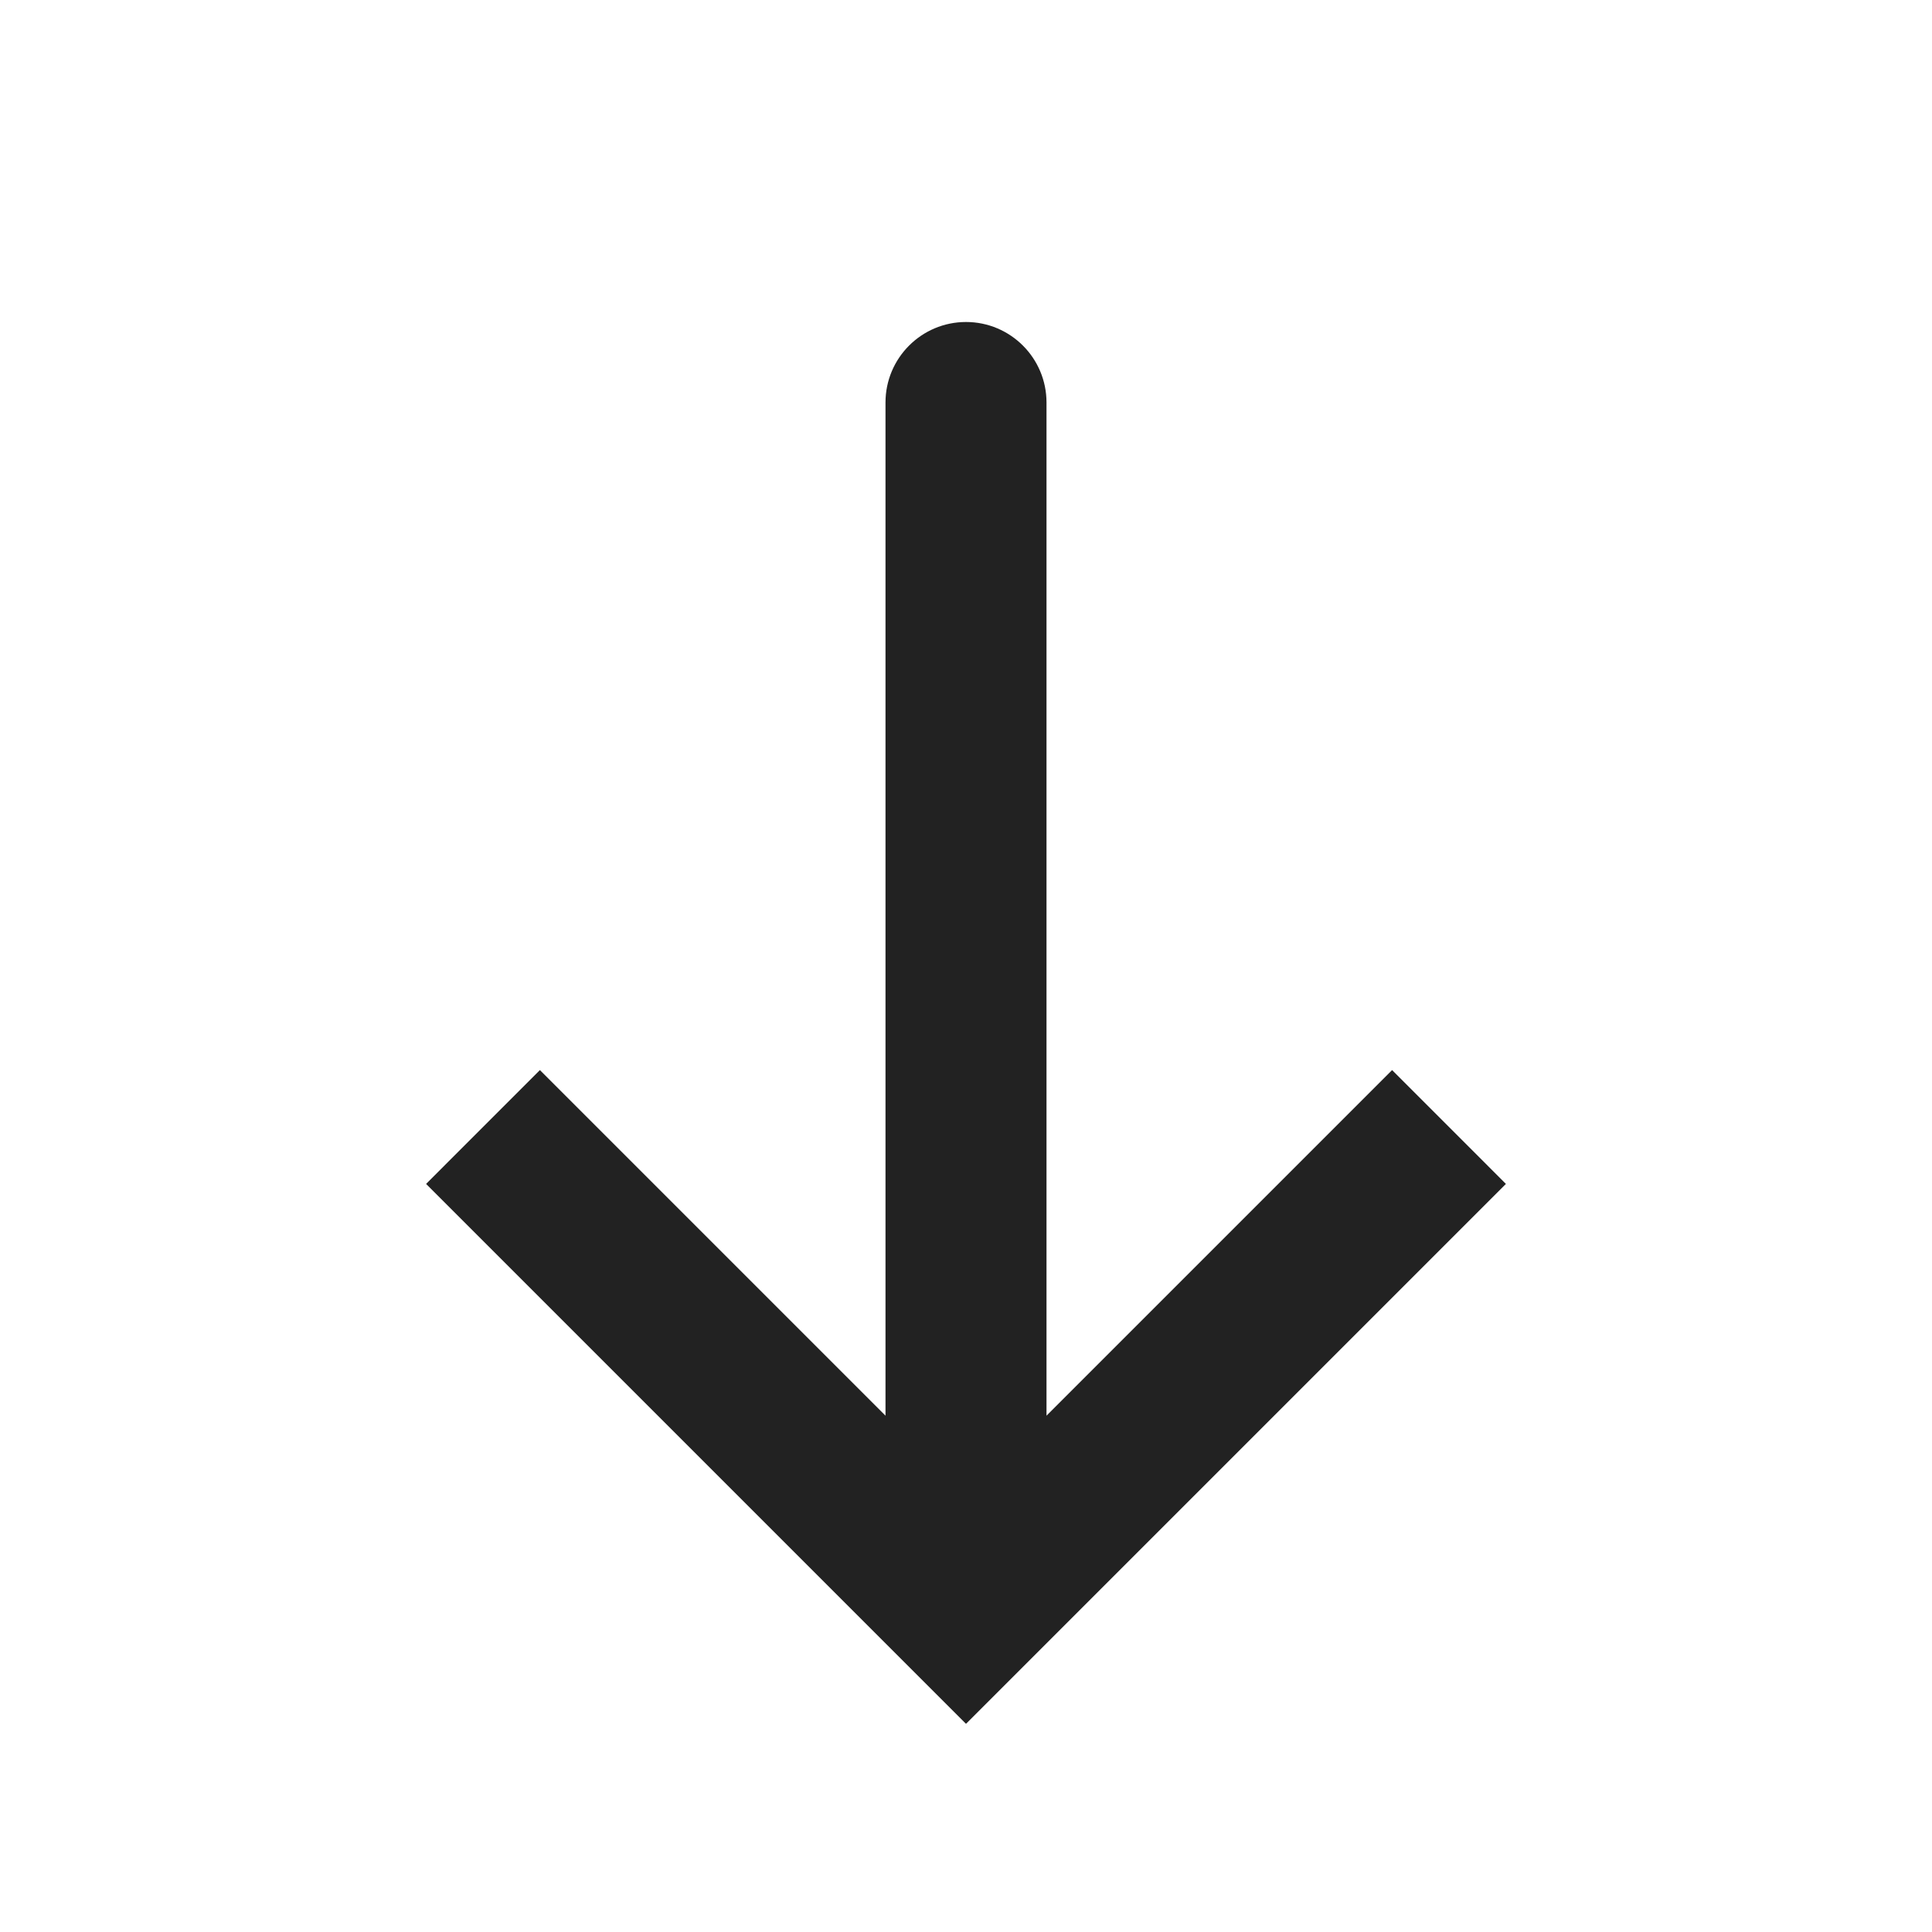
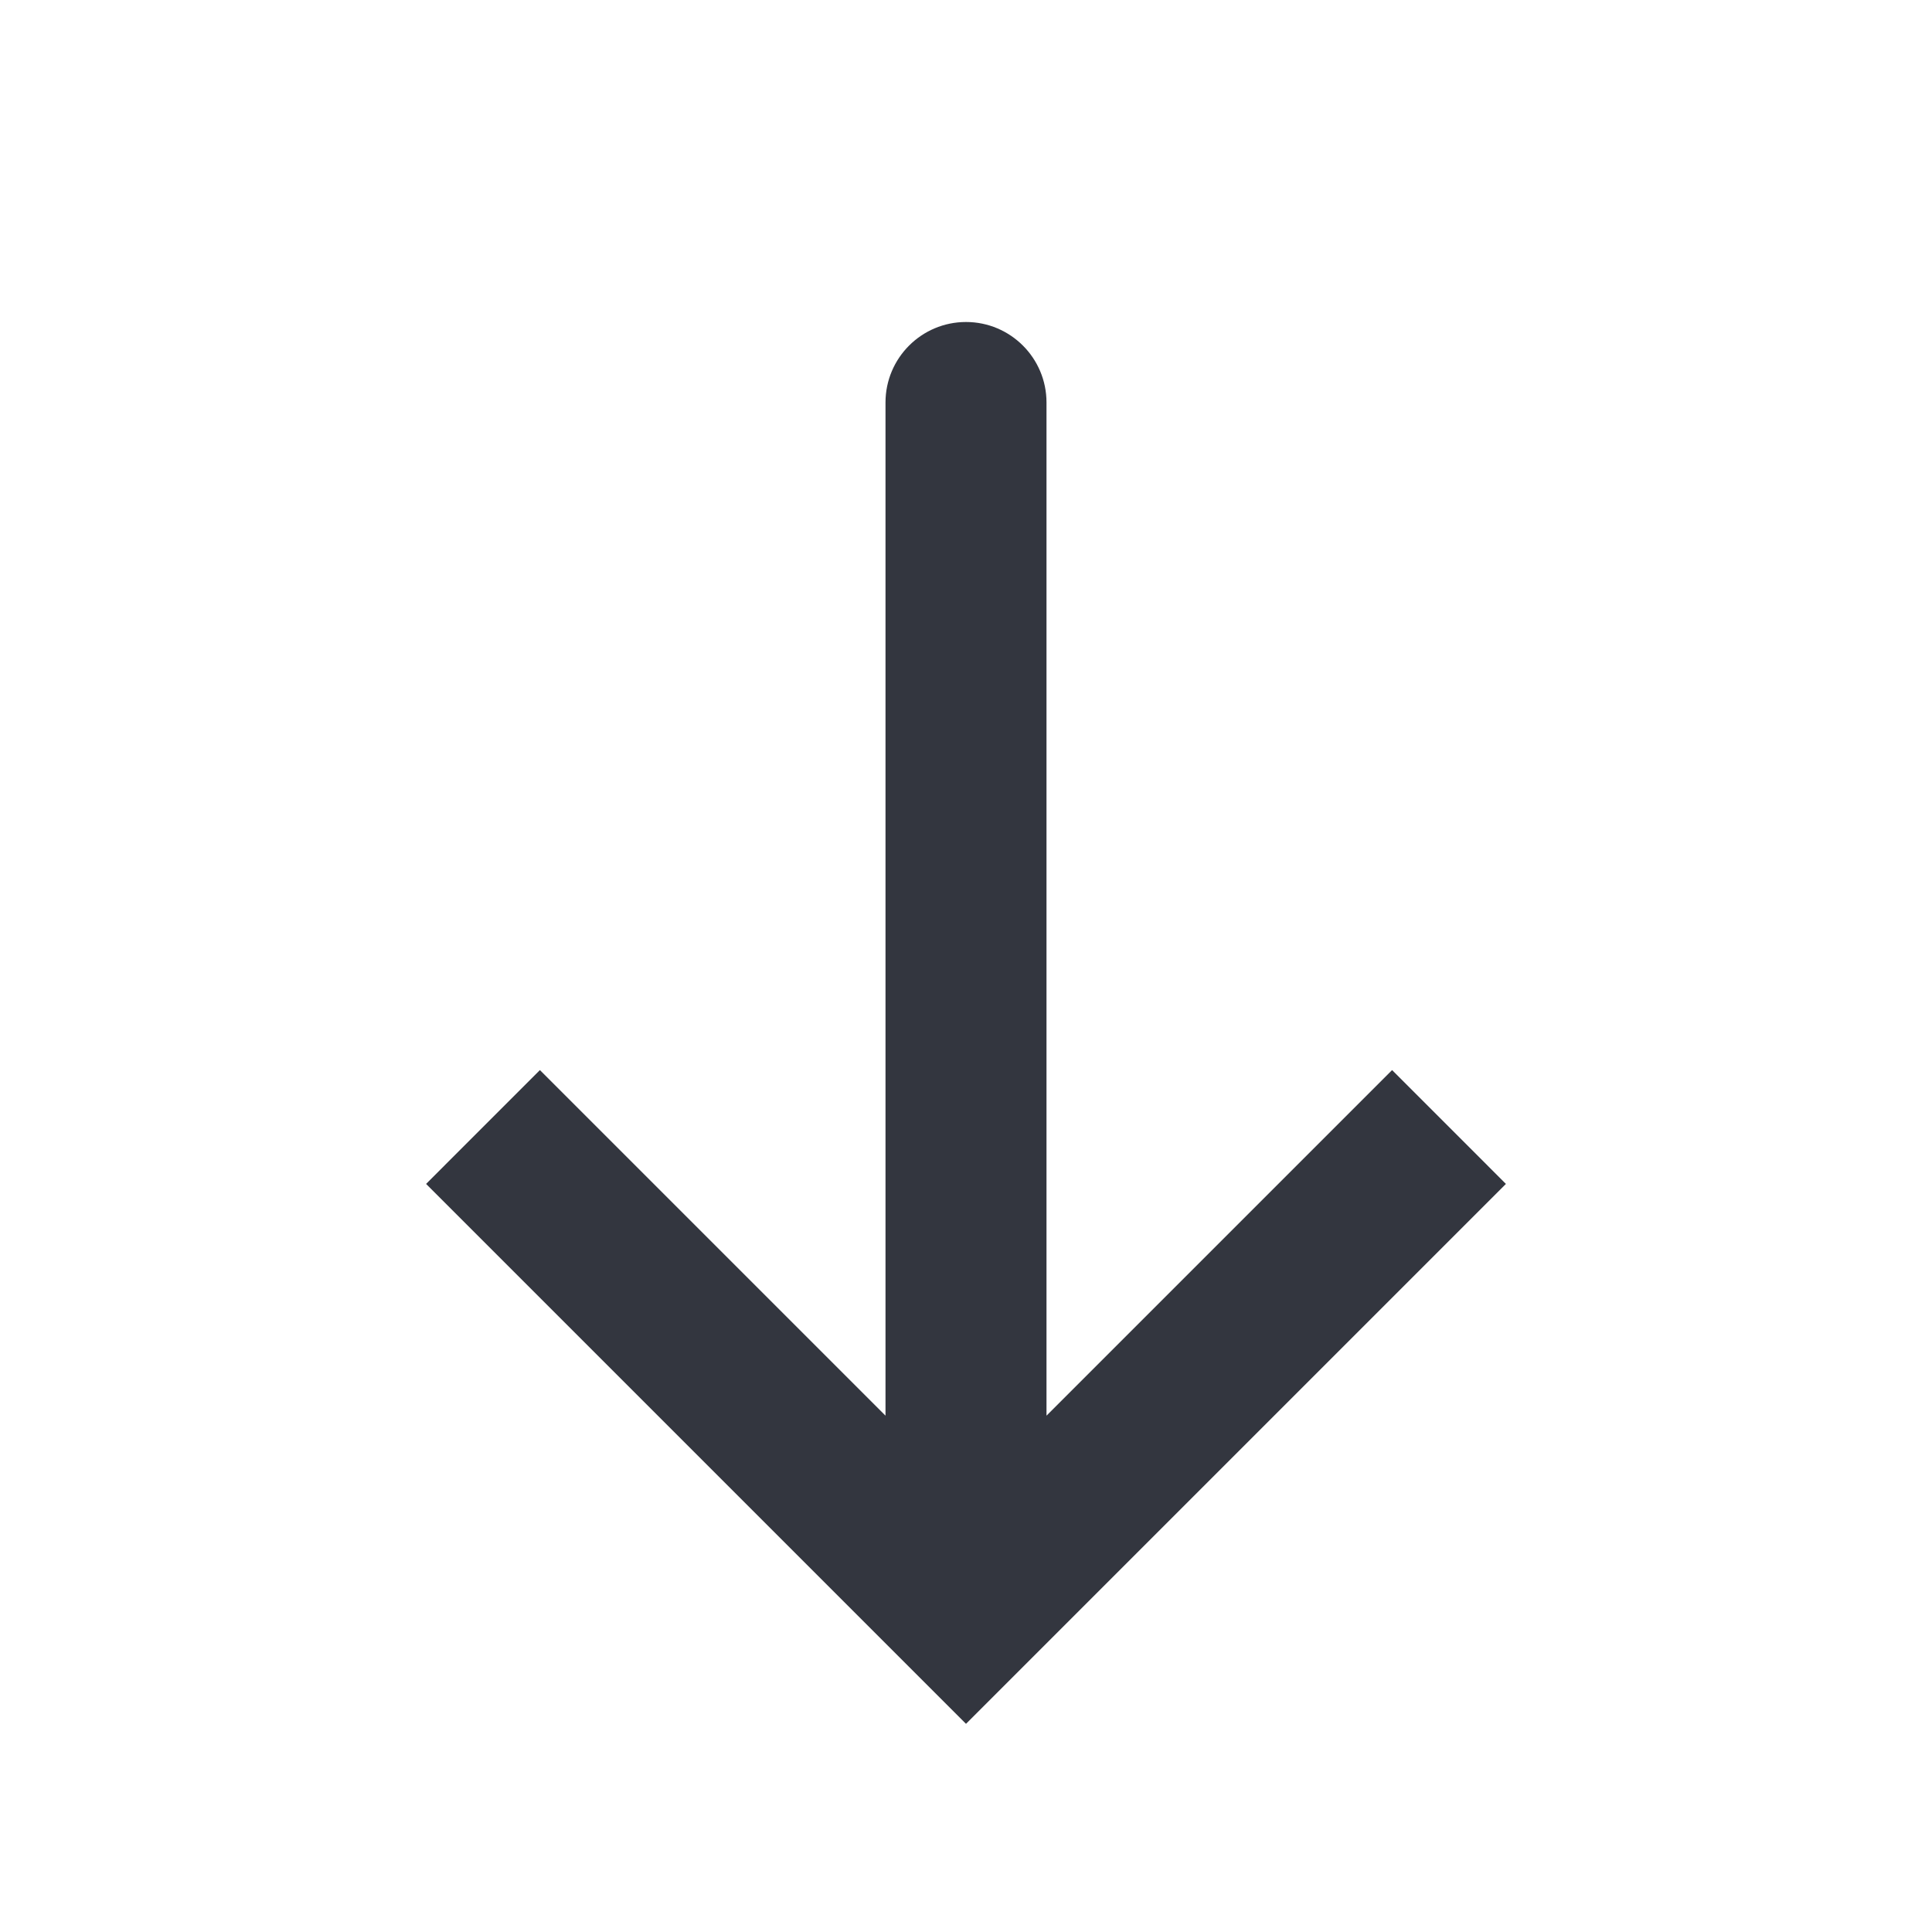
<svg xmlns="http://www.w3.org/2000/svg" width="24" height="24" viewBox="0 0 24 24" fill="none">
-   <path d="M12 20L11.293 20.707L12 21.414L12.707 20.707L12 20ZM13 5C13 4.448 12.552 4 12 4C11.448 4 11 4.448 11 5L13 5ZM5.293 14.707L11.293 20.707L12.707 19.293L6.707 13.293L5.293 14.707ZM12.707 20.707L18.707 14.707L17.293 13.293L11.293 19.293L12.707 20.707ZM13 20L13 5L11 5L11 20L13 20Z" fill="#222222" />
+   <path d="M12 20L11.293 20.707L12 21.414L12.707 20.707L12 20ZM13 5C13 4.448 12.552 4 12 4C11.448 4 11 4.448 11 5L13 5ZM5.293 14.707L11.293 20.707L12.707 19.293L6.707 13.293L5.293 14.707ZM12.707 20.707L18.707 14.707L17.293 13.293L11.293 19.293L12.707 20.707ZM13 20L13 5L11 5L11 20L13 20Z" fill="#33363F" />
</svg>
